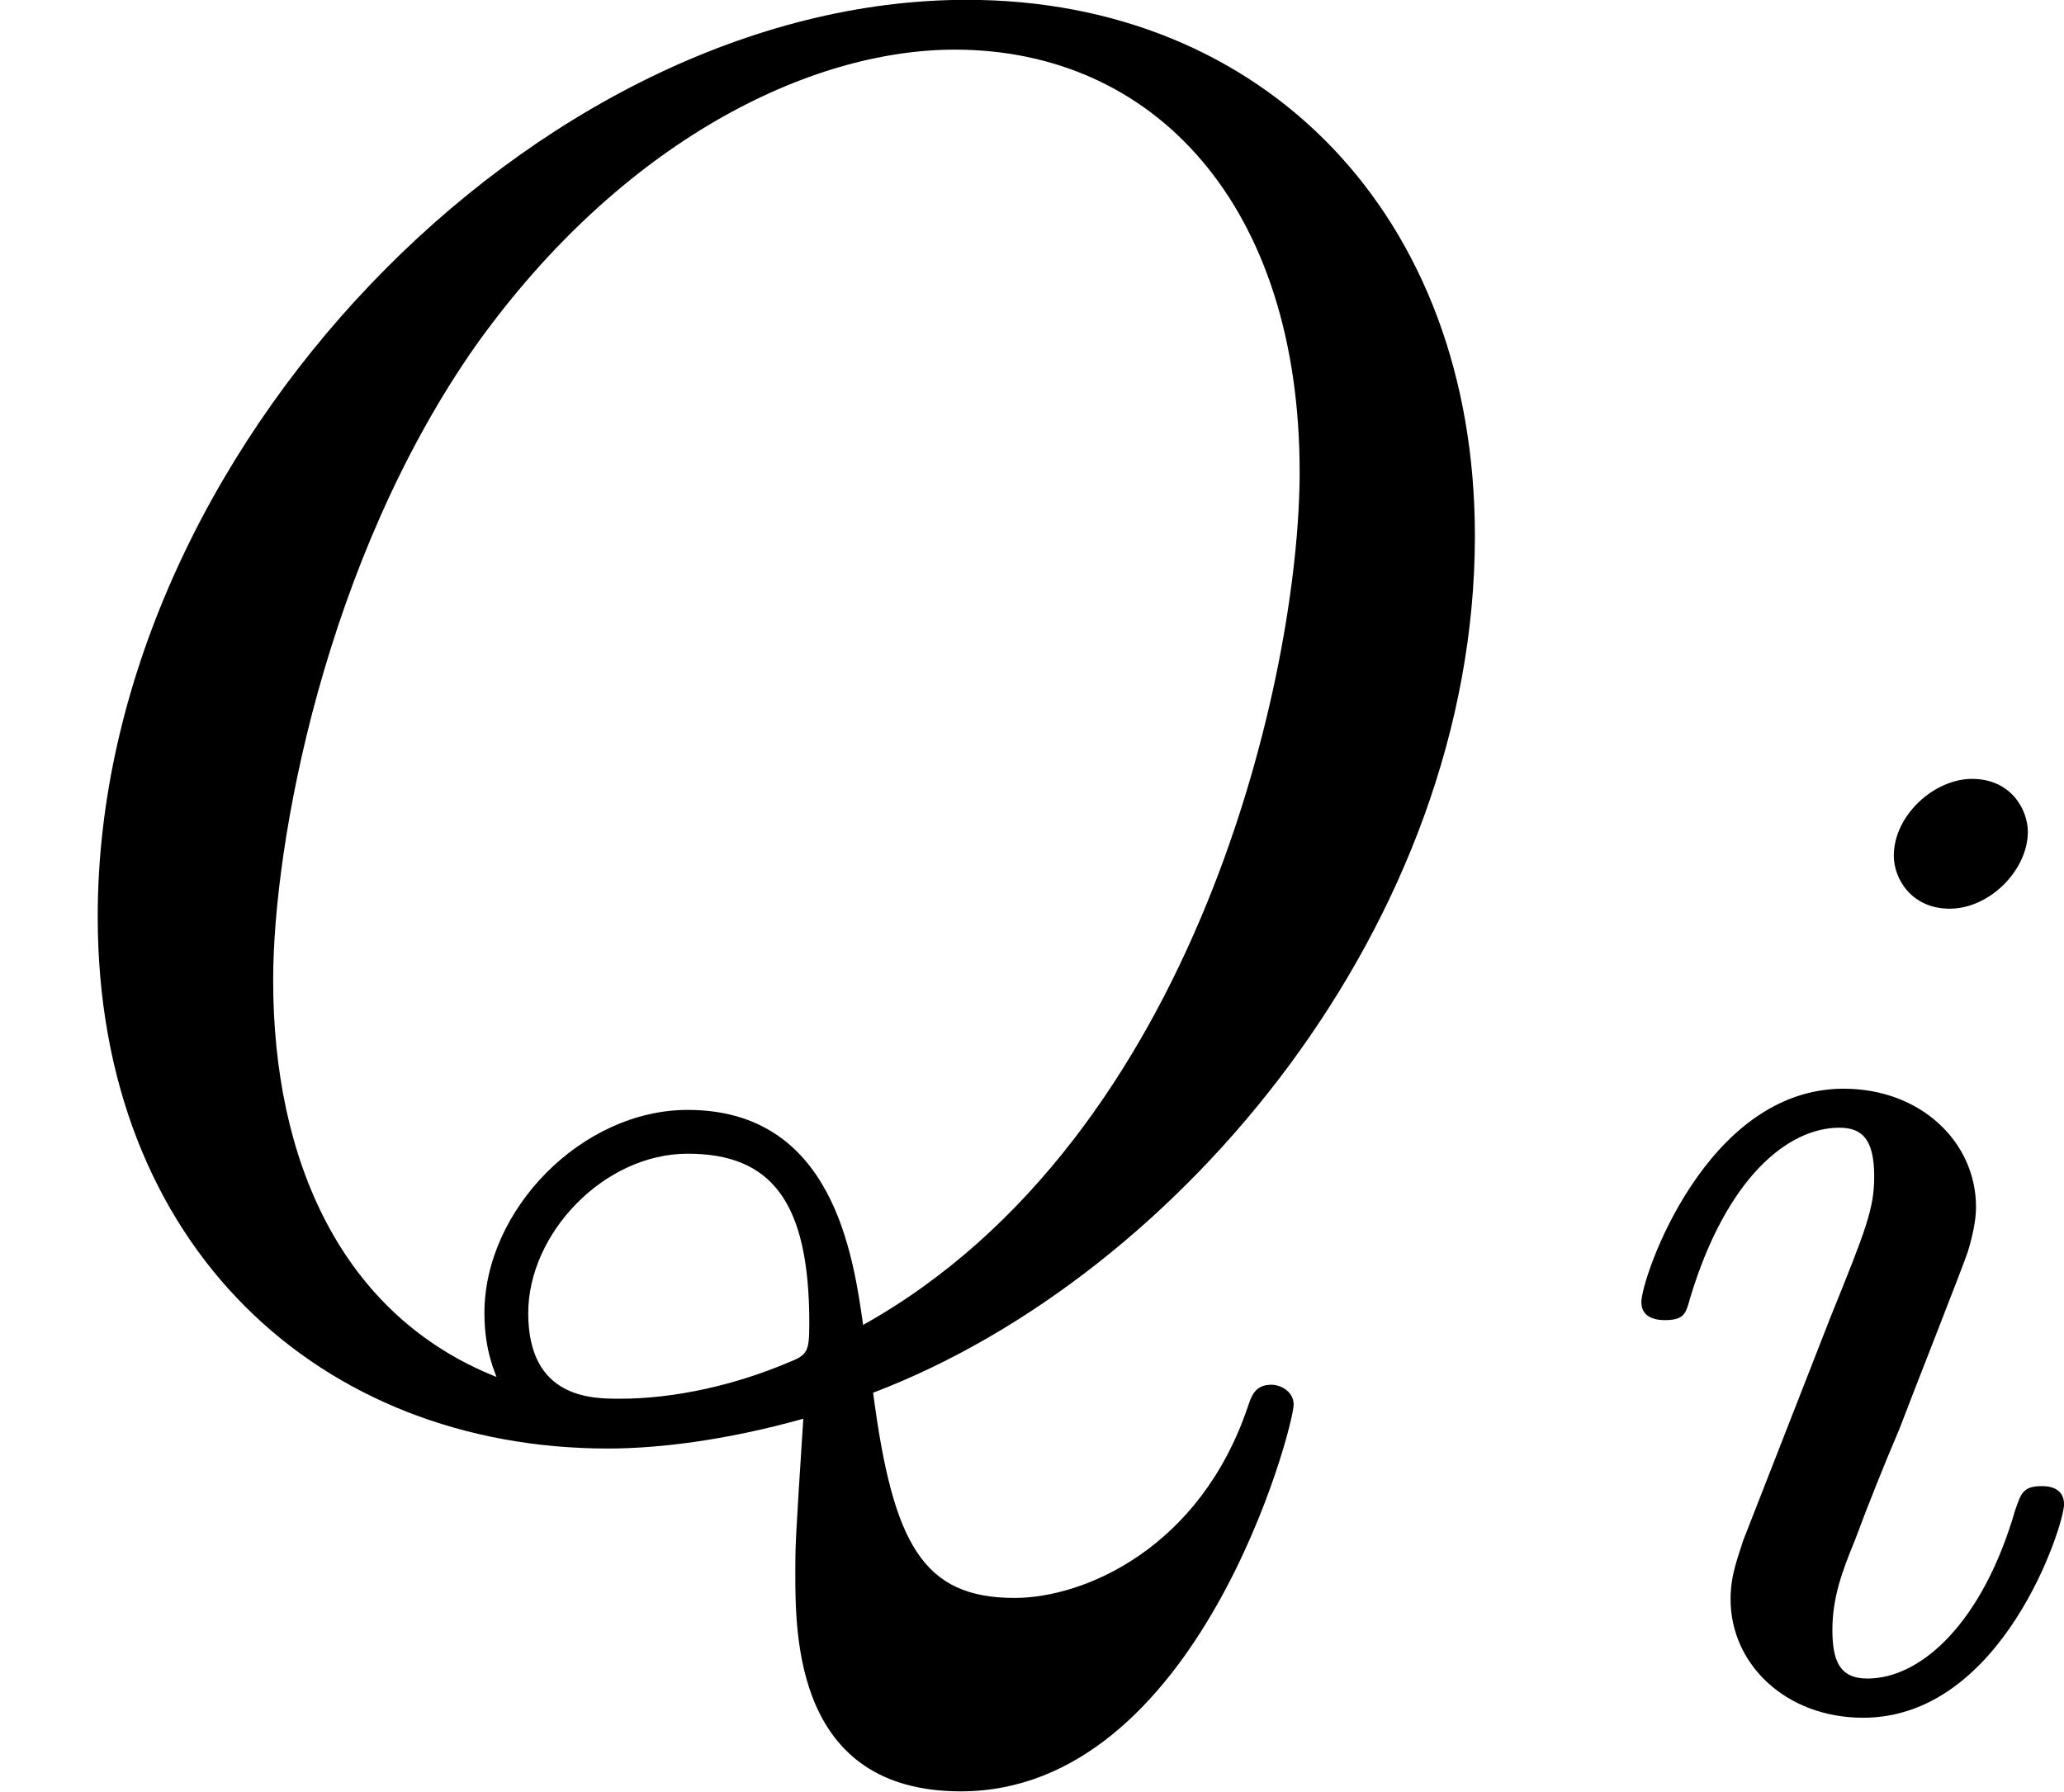
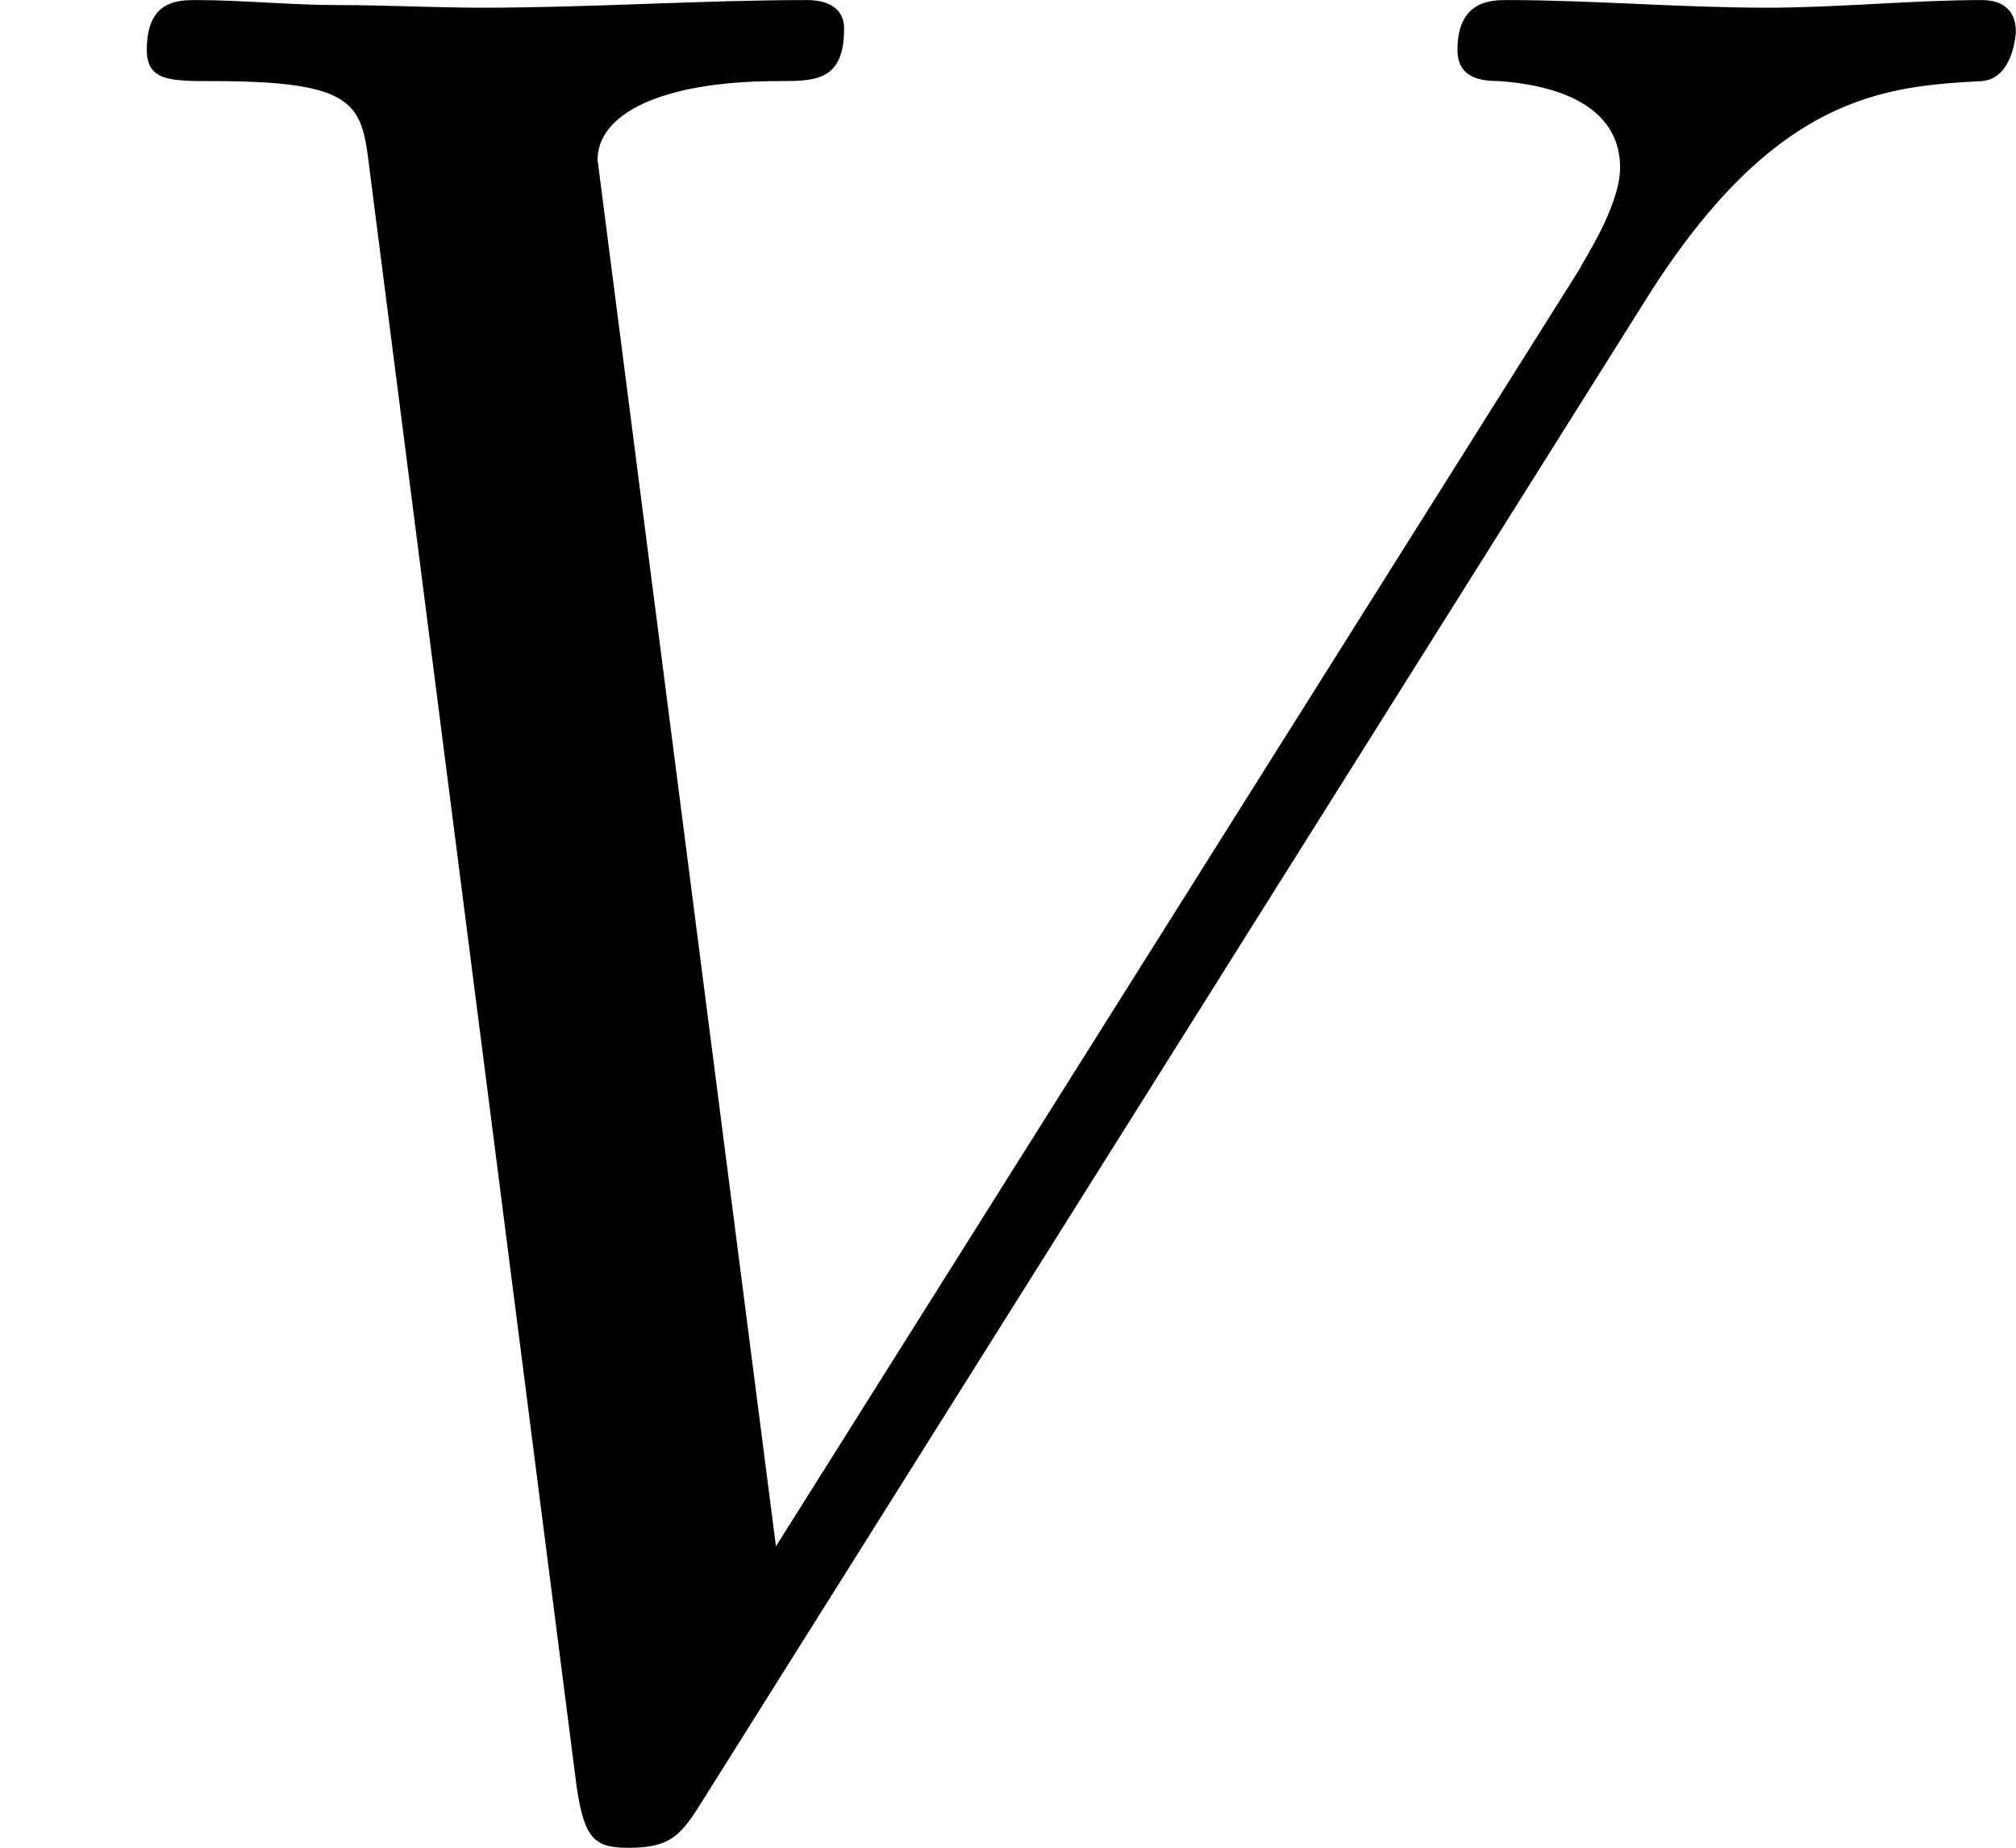
- <svg xmlns="http://www.w3.org/2000/svg" xmlns:xlink="http://www.w3.org/1999/xlink" version="1.1" width="14.444pt" height="12.539pt" viewBox="63.607 792.516 14.444 12.539">
+ <svg xmlns="http://www.w3.org/2000/svg" xmlns:xlink="http://www.w3.org/1999/xlink" version="1.1" width="10.726pt" height="9.833pt" viewBox="-1.817 602.778 10.726 9.833">
  <defs>
-     <path id="g9-105" d="M2.26 -4.359C2.26 -4.47 2.176 -4.624 1.981 -4.624C1.792 -4.624 1.59 -4.442 1.59 -4.24C1.59 -4.122 1.681 -3.975 1.869 -3.975C2.071 -3.975 2.26 -4.17 2.26 -4.359ZM0.837 -0.816C0.809 -0.725 0.774 -0.642 0.774 -0.523C0.774 -0.195 1.053 0.07 1.437 0.07C2.134 0.07 2.441 -0.893 2.441 -0.997C2.441 -1.088 2.35 -1.088 2.329 -1.088C2.232 -1.088 2.225 -1.046 2.197 -0.969C2.036 -0.411 1.73 -0.126 1.458 -0.126C1.318 -0.126 1.283 -0.216 1.283 -0.37C1.283 -0.53 1.332 -0.663 1.395 -0.816C1.465 -1.004 1.541 -1.193 1.618 -1.374C1.681 -1.541 1.932 -2.176 1.96 -2.26C1.981 -2.329 2.001 -2.413 2.001 -2.483C2.001 -2.81 1.723 -3.075 1.339 -3.075C0.649 -3.075 0.328 -2.127 0.328 -2.008C0.328 -1.918 0.425 -1.918 0.446 -1.918C0.544 -1.918 0.551 -1.953 0.572 -2.029C0.753 -2.629 1.06 -2.88 1.318 -2.88C1.43 -2.88 1.492 -2.824 1.492 -2.636C1.492 -2.476 1.451 -2.371 1.276 -1.939L0.837 -0.816Z" />
-     <path id="g8-81" d="M4.364 -0.06C5.908 -0.648 7.372 -2.421 7.372 -4.344C7.372 -5.948 6.316 -7.024 4.832 -7.024C2.68 -7.024 0.488 -4.762 0.488 -2.441C0.488 -0.787 1.604 0.219 3.039 0.219C3.288 0.219 3.626 0.179 4.015 0.07C3.975 0.687 3.975 0.707 3.975 0.837C3.975 1.156 3.975 1.933 4.802 1.933C5.988 1.933 6.466 0.11 6.466 0C6.466 -0.07 6.396 -0.1 6.356 -0.1C6.276 -0.1 6.257 -0.05 6.237 0.01C5.998 0.717 5.42 0.966 5.071 0.966C4.613 0.966 4.463 0.697 4.364 -0.06ZM2.481 -0.139C1.704 -0.448 1.365 -1.225 1.365 -2.122C1.365 -2.809 1.624 -4.224 2.381 -5.3C3.108 -6.316 4.045 -6.775 4.772 -6.775C5.768 -6.775 6.496 -5.998 6.496 -4.663C6.496 -3.666 5.988 -1.335 4.314 -0.399C4.264 -0.747 4.164 -1.474 3.437 -1.474C2.909 -1.474 2.421 -0.976 2.421 -0.458C2.421 -0.259 2.481 -0.149 2.481 -0.139ZM3.098 -0.03C2.959 -0.03 2.64 -0.03 2.64 -0.458C2.64 -0.857 3.019 -1.255 3.437 -1.255S4.045 -1.016 4.045 -0.408C4.045 -0.259 4.035 -0.249 3.935 -0.209C3.676 -0.1 3.377 -0.03 3.098 -0.03Z" />
+     <path id="g8-86" d="M6.257 -5.669C6.745 -6.446 7.163 -6.476 7.532 -6.496C7.651 -6.506 7.661 -6.675 7.661 -6.685C7.661 -6.765 7.611 -6.804 7.532 -6.804C7.273 -6.804 6.984 -6.775 6.715 -6.775C6.386 -6.775 6.047 -6.804 5.729 -6.804C5.669 -6.804 5.539 -6.804 5.539 -6.615C5.539 -6.506 5.629 -6.496 5.699 -6.496C5.968 -6.476 6.157 -6.376 6.157 -6.167C6.157 -6.017 6.007 -5.798 6.007 -5.788L2.949 -0.927L2.271 -6.197C2.271 -6.366 2.501 -6.496 2.959 -6.496C3.098 -6.496 3.208 -6.496 3.208 -6.695C3.208 -6.785 3.128 -6.804 3.068 -6.804C2.67 -6.804 2.242 -6.775 1.833 -6.775C1.654 -6.775 1.465 -6.785 1.285 -6.785S0.917 -6.804 0.747 -6.804C0.677 -6.804 0.558 -6.804 0.558 -6.615C0.558 -6.496 0.648 -6.496 0.807 -6.496C1.365 -6.496 1.375 -6.406 1.405 -6.157L2.192 -0.01C2.222 0.189 2.262 0.219 2.391 0.219C2.55 0.219 2.59 0.169 2.67 0.04L6.257 -5.669Z" />
  </defs>
  <g id="page1" transform="matrix(1.4 0 0 1.4 0 0)">
-     <use x="45.434" y="573.106" xlink:href="#g8-81" />
-     <use x="53.31" y="574.601" xlink:href="#g9-105" />
+     <use x="-1.298" y="437.36" xlink:href="#g8-86" />
  </g>
</svg>
